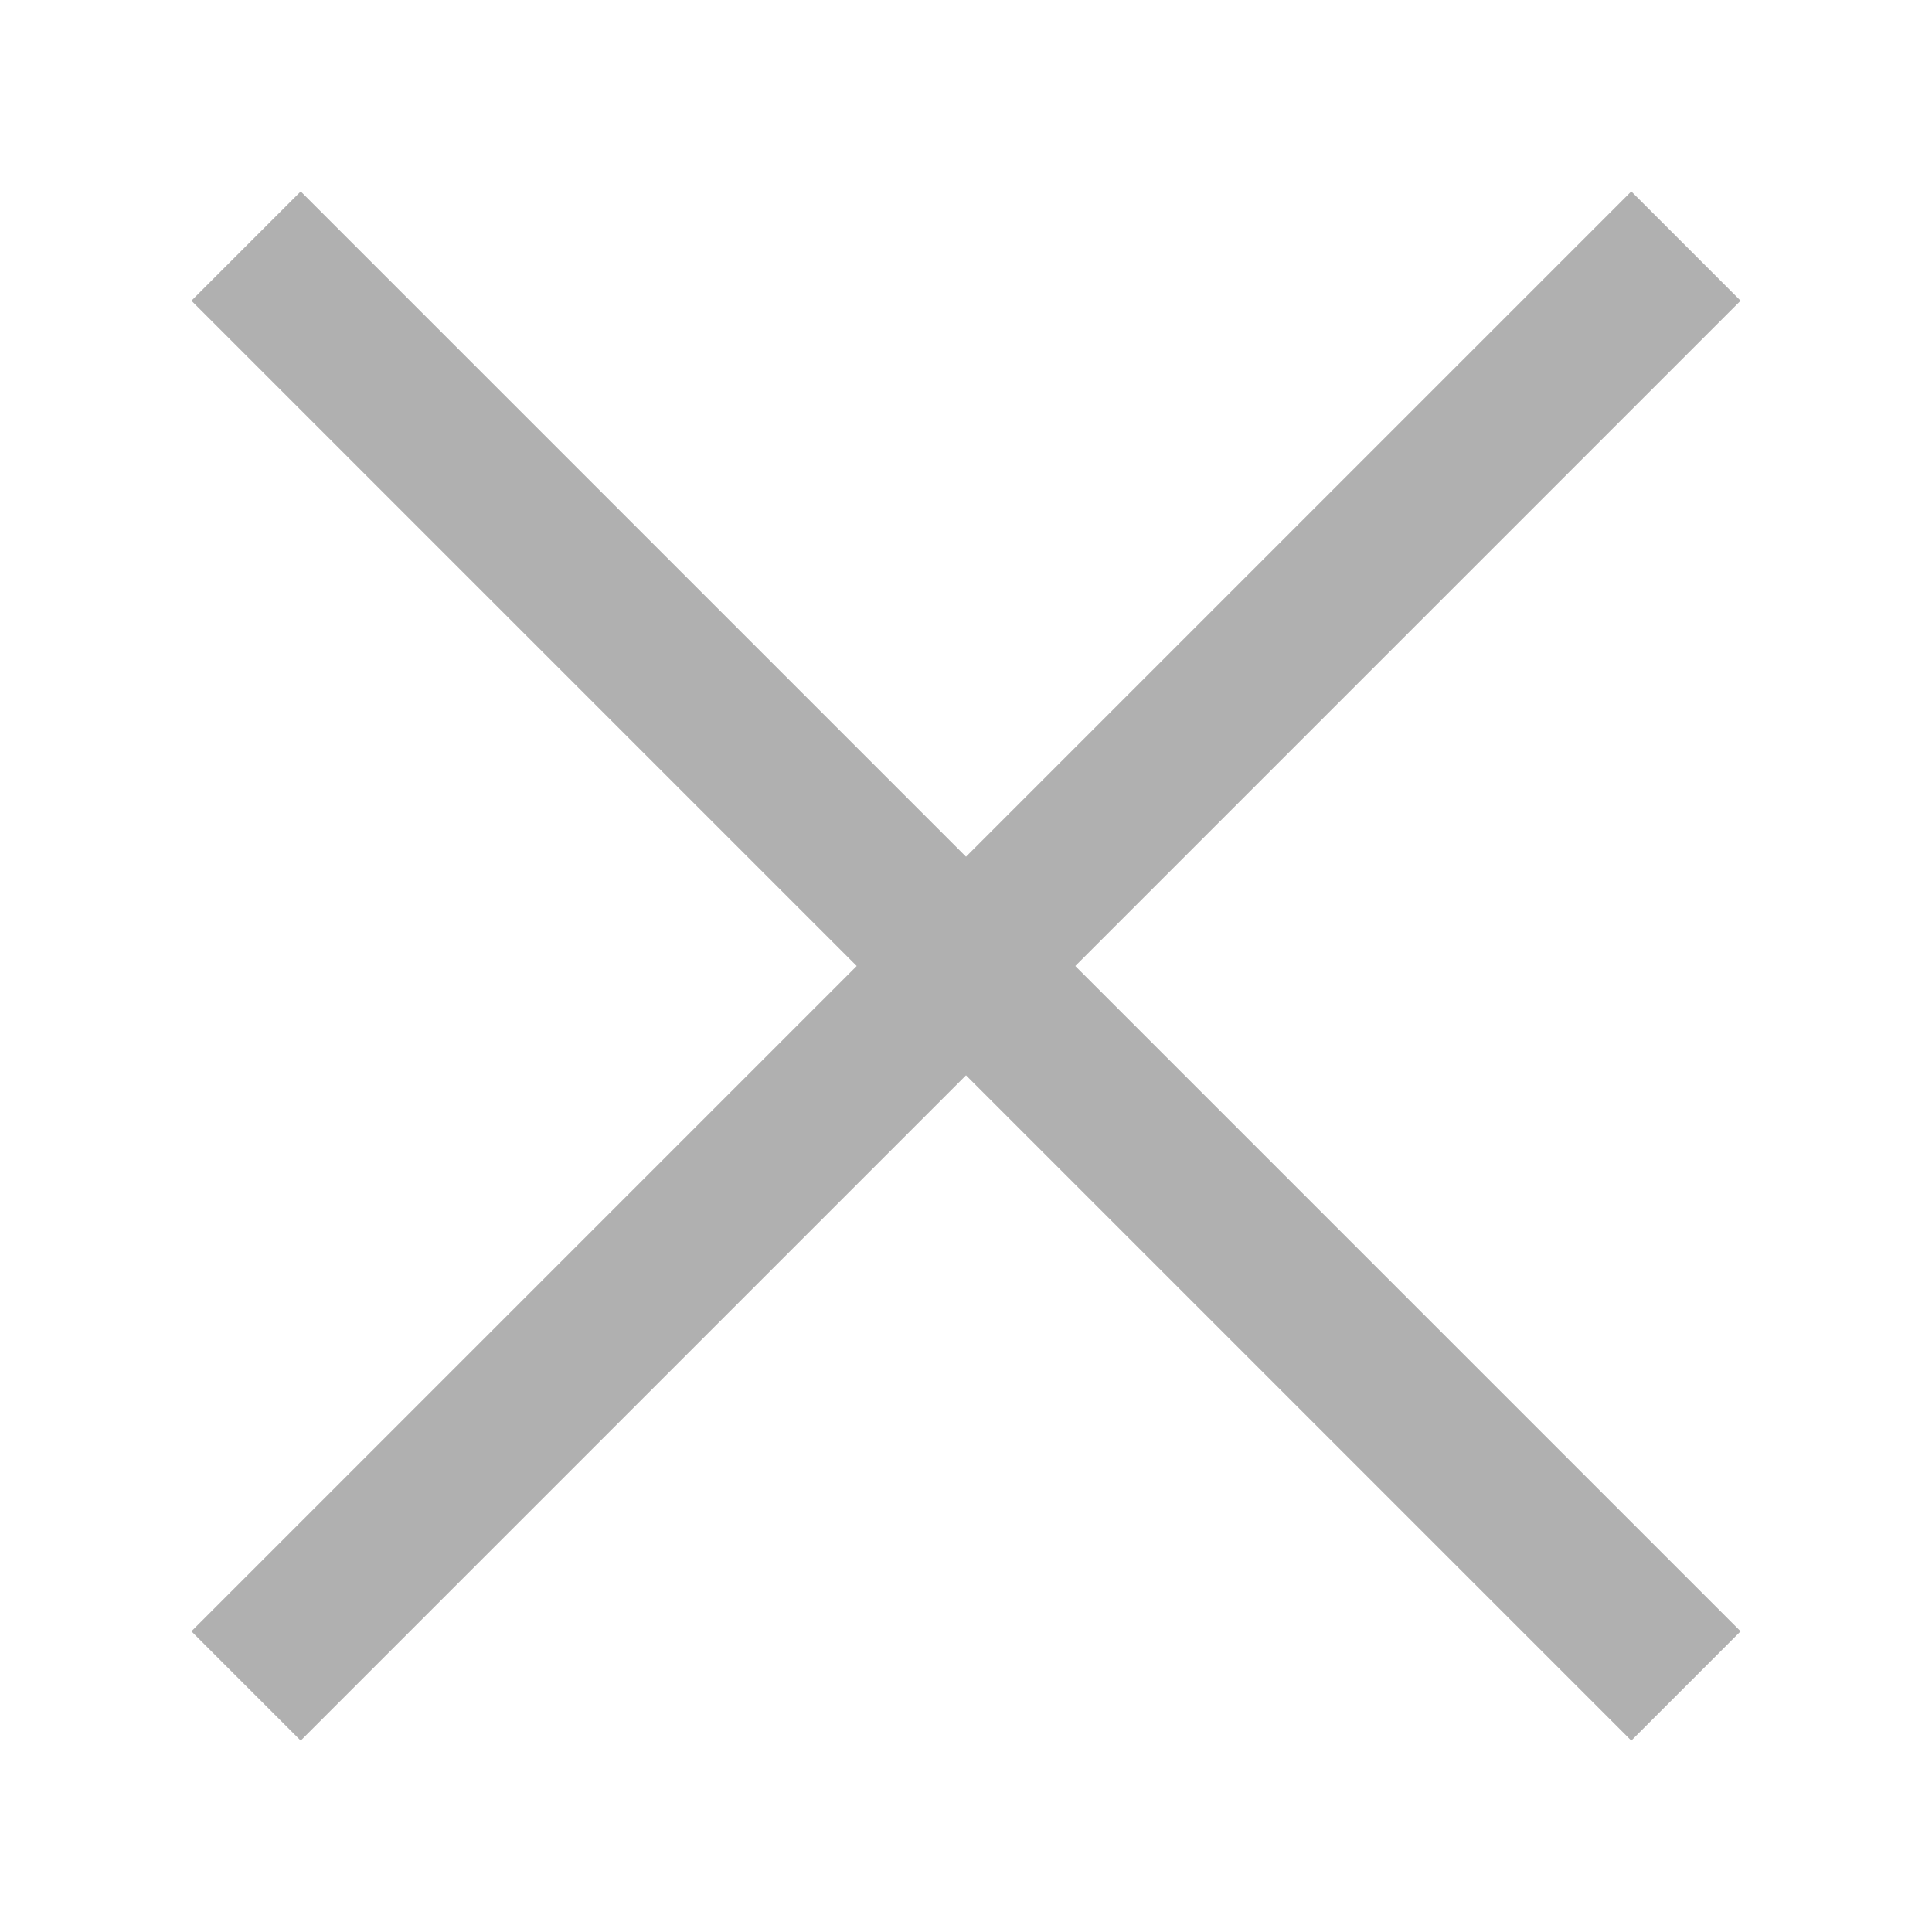
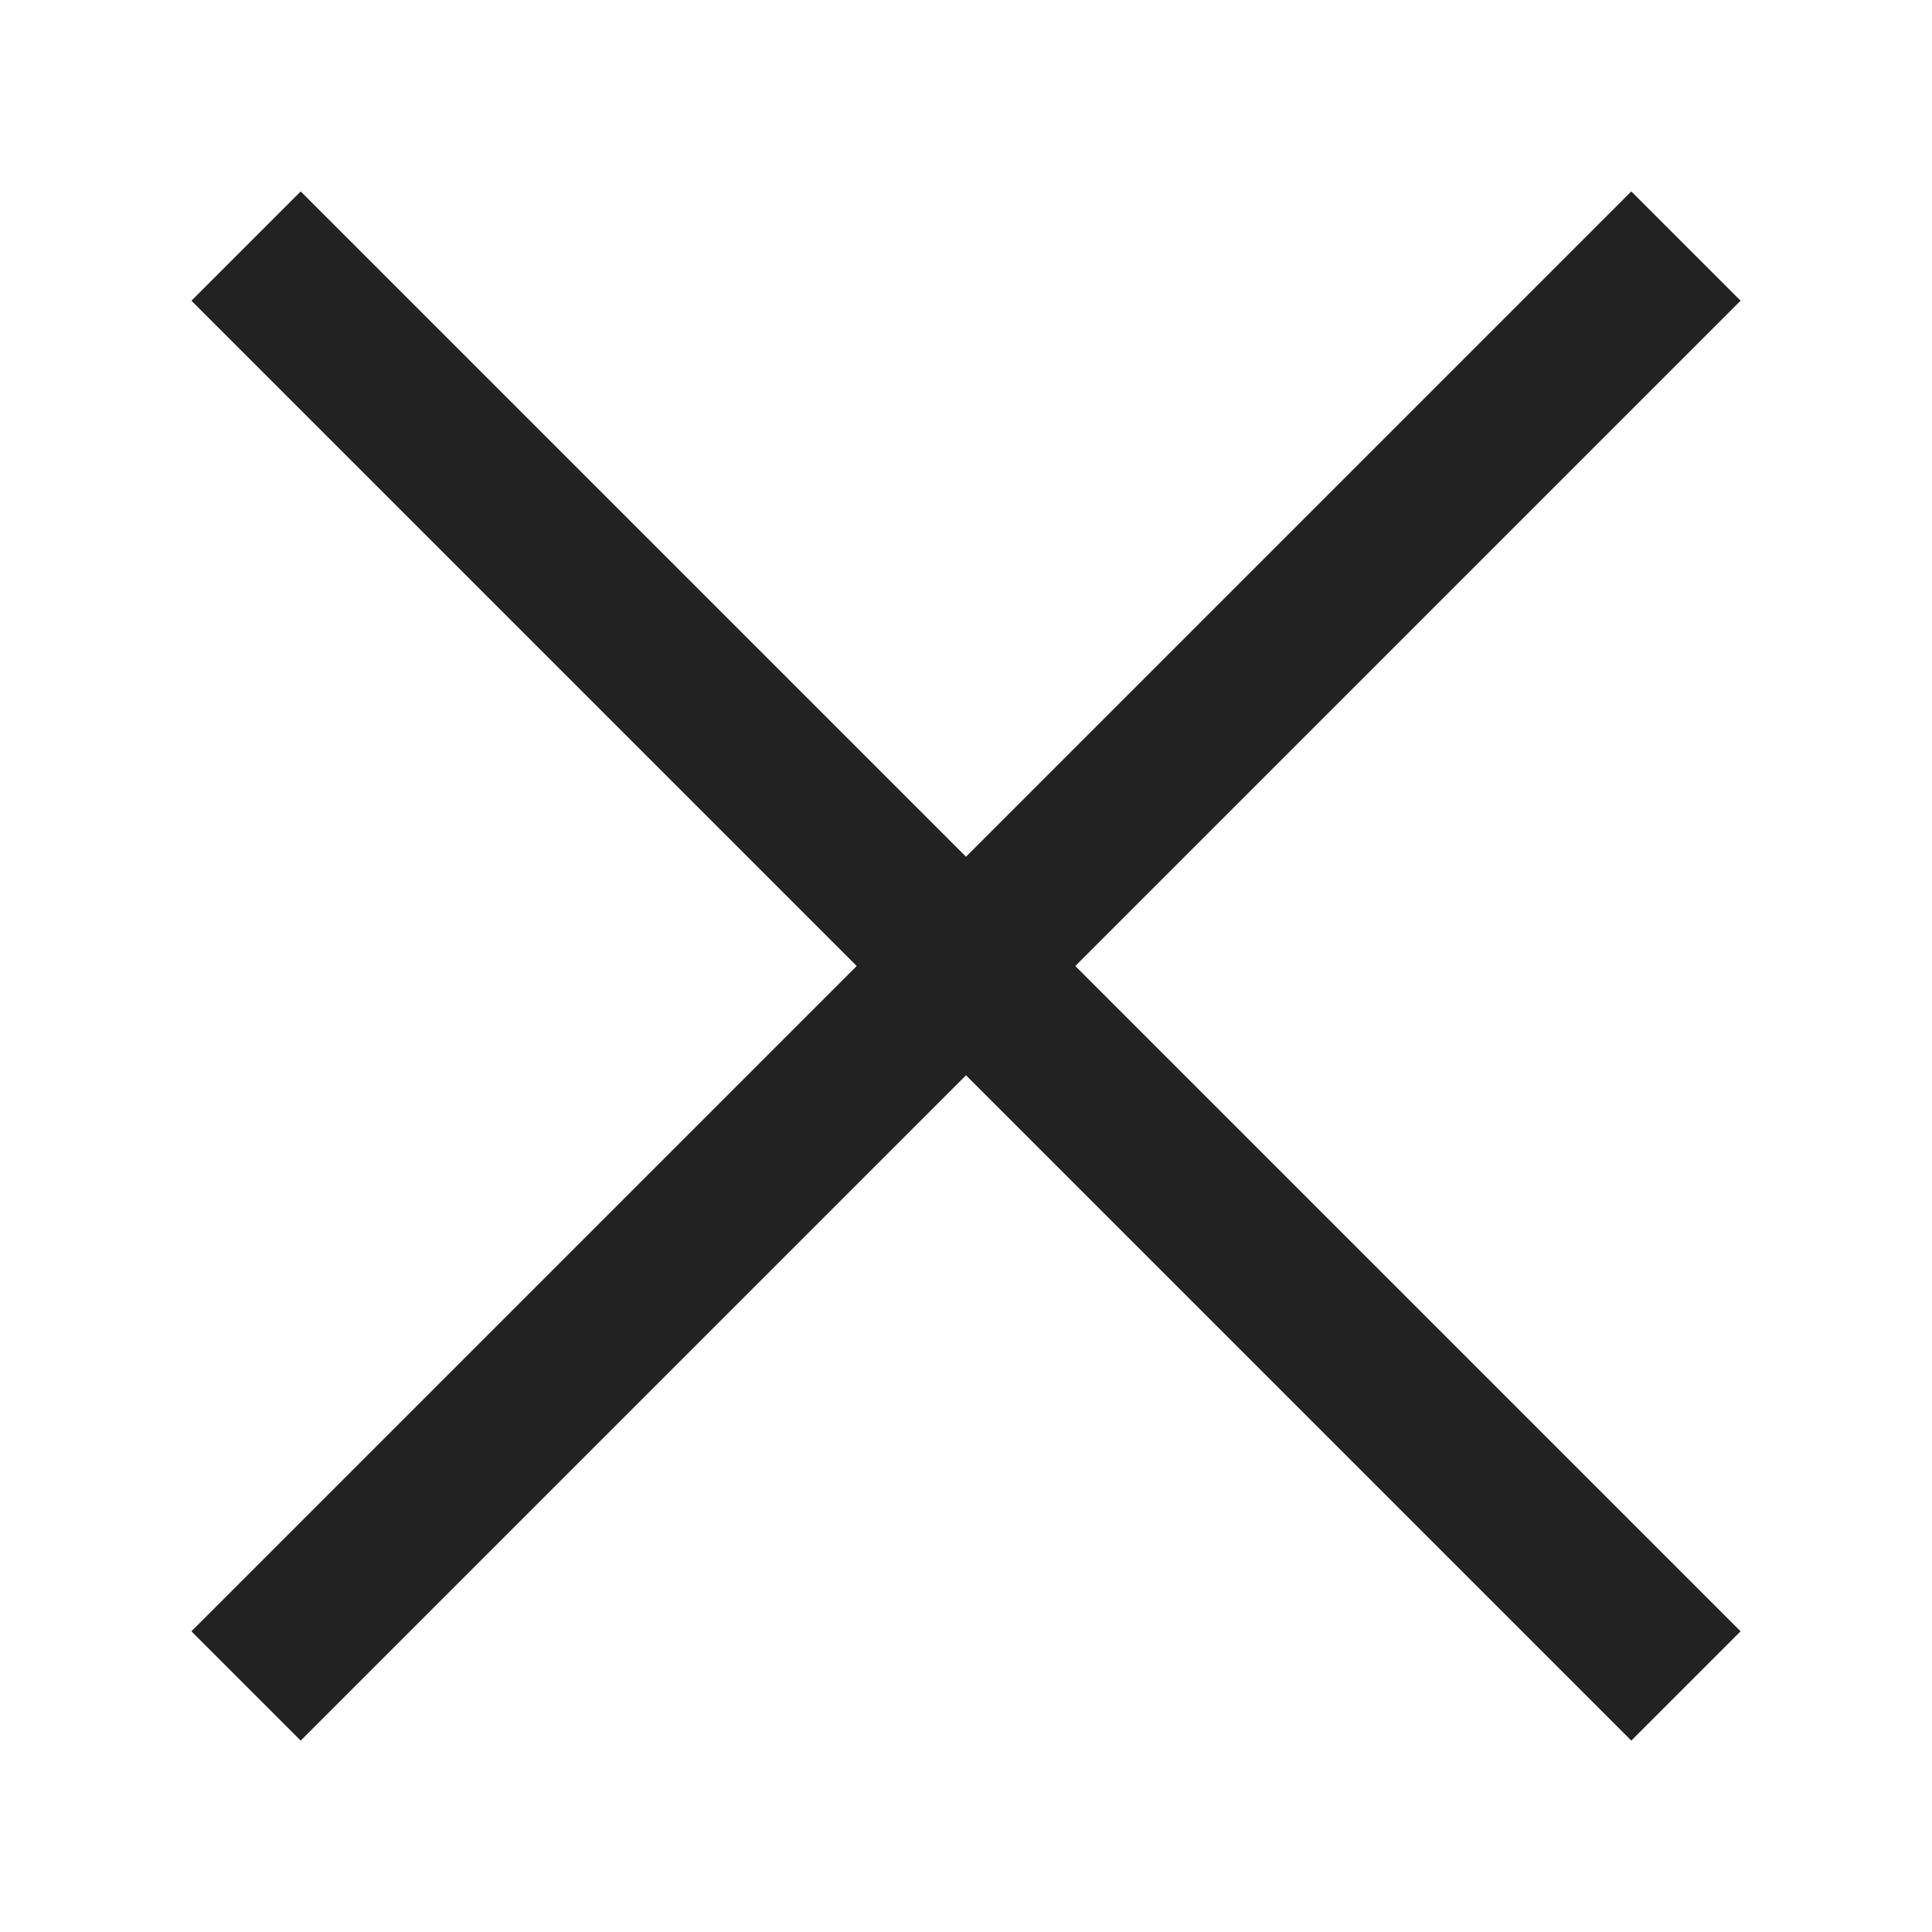
<svg xmlns="http://www.w3.org/2000/svg" version="1.1" x="0px" y="0px" viewBox="0 0 100 100" id="svg2">
  <defs id="defs10">
    </defs>
  <g transform="translate(0,-952.3622)" id="g4">
    <g id="g4238" transform="translate(-1.5e-6,-0.2053541)">
-       <path style="fill:none;fill-rule:evenodd;stroke:#b0b0b0;stroke-width:8;stroke-linecap:butt;stroke-linejoin:miter;stroke-miterlimit:4;stroke-dasharray:none;stroke-opacity:1" d="M 12.736,1039.832 87.264,965.304" id="path4180" />
-       <path id="path4210" d="m 12.736,965.304 74.528,74.528" style="fill:none;fill-rule:evenodd;stroke:#b0b0b0;stroke-width:8;stroke-linecap:butt;stroke-linejoin:miter;stroke-miterlimit:4;stroke-dasharray:none;stroke-opacity:1" />
+       <path style="fill:none;fill-rule:evenodd;stroke:#222;stroke-width:8;stroke-linecap:butt;stroke-linejoin:miter;stroke-miterlimit:4;stroke-dasharray:none;stroke-opacity:1" d="M 12.736,1039.832 87.264,965.304" id="path4180" />
+       <path id="path4210" d="m 12.736,965.304 74.528,74.528" style="fill:none;fill-rule:evenodd;stroke:#222;stroke-width:8;stroke-linecap:butt;stroke-linejoin:miter;stroke-miterlimit:4;stroke-dasharray:none;stroke-opacity:1" />
    </g>
  </g>
</svg>
